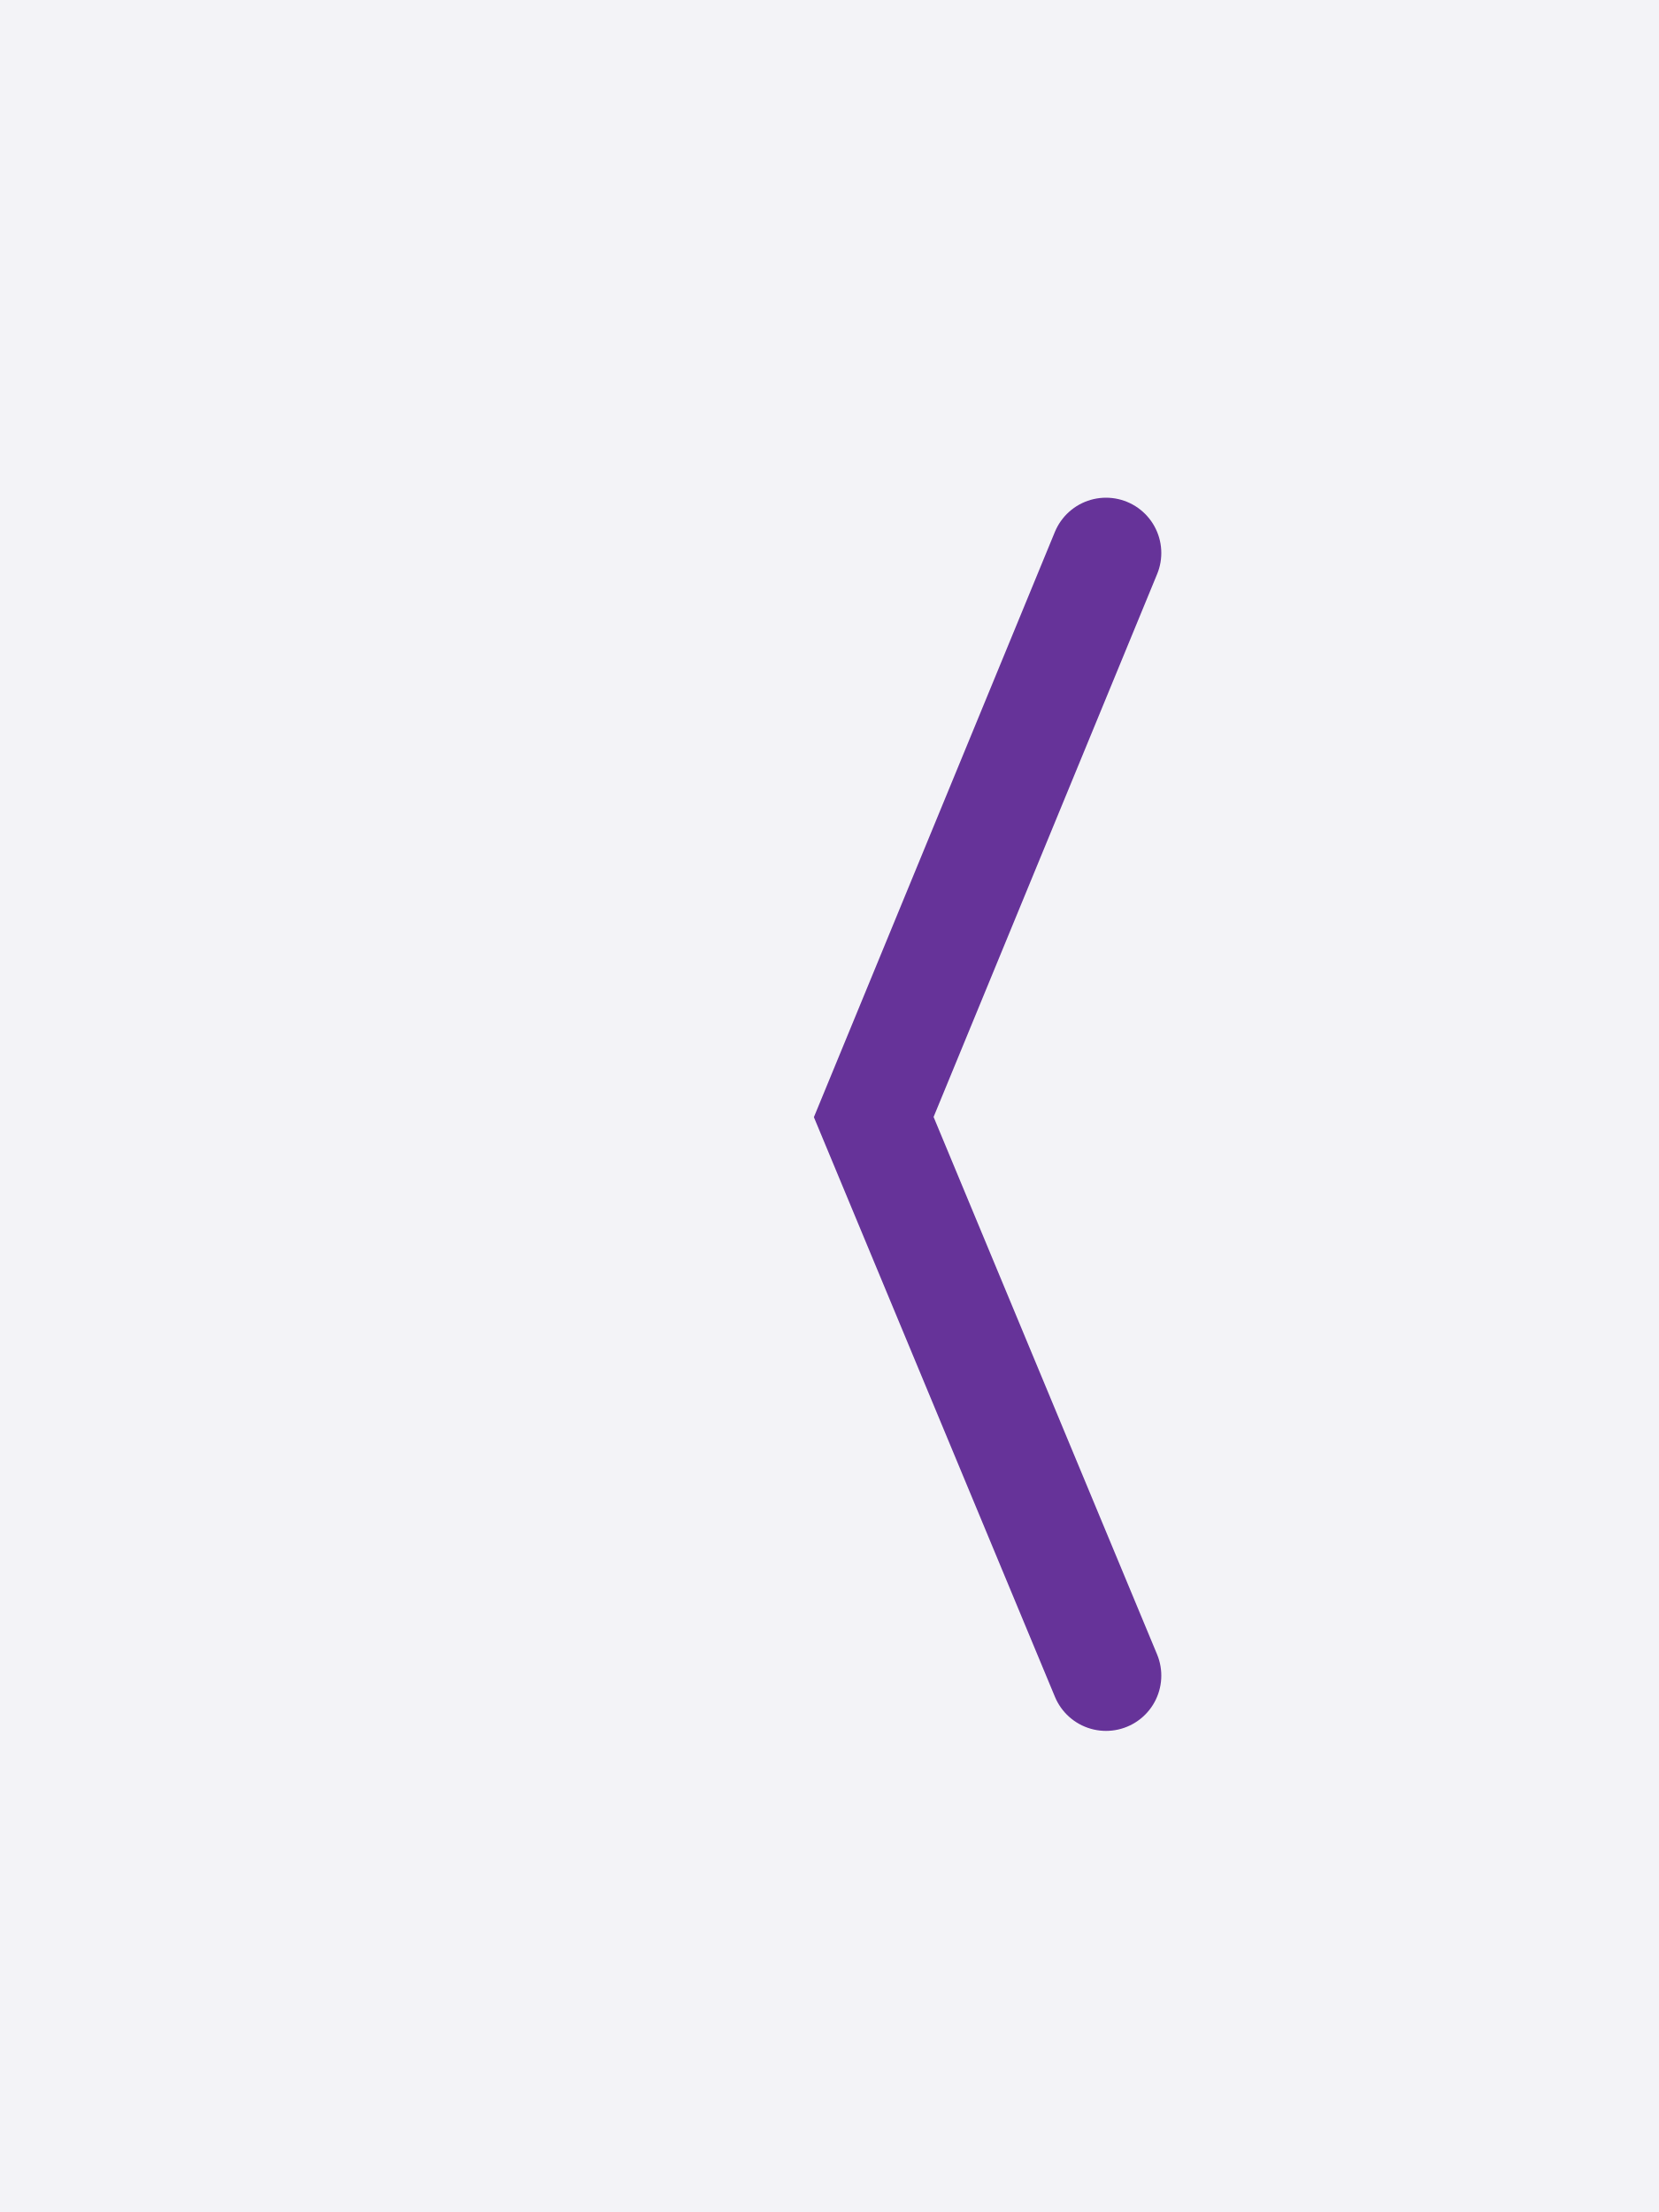
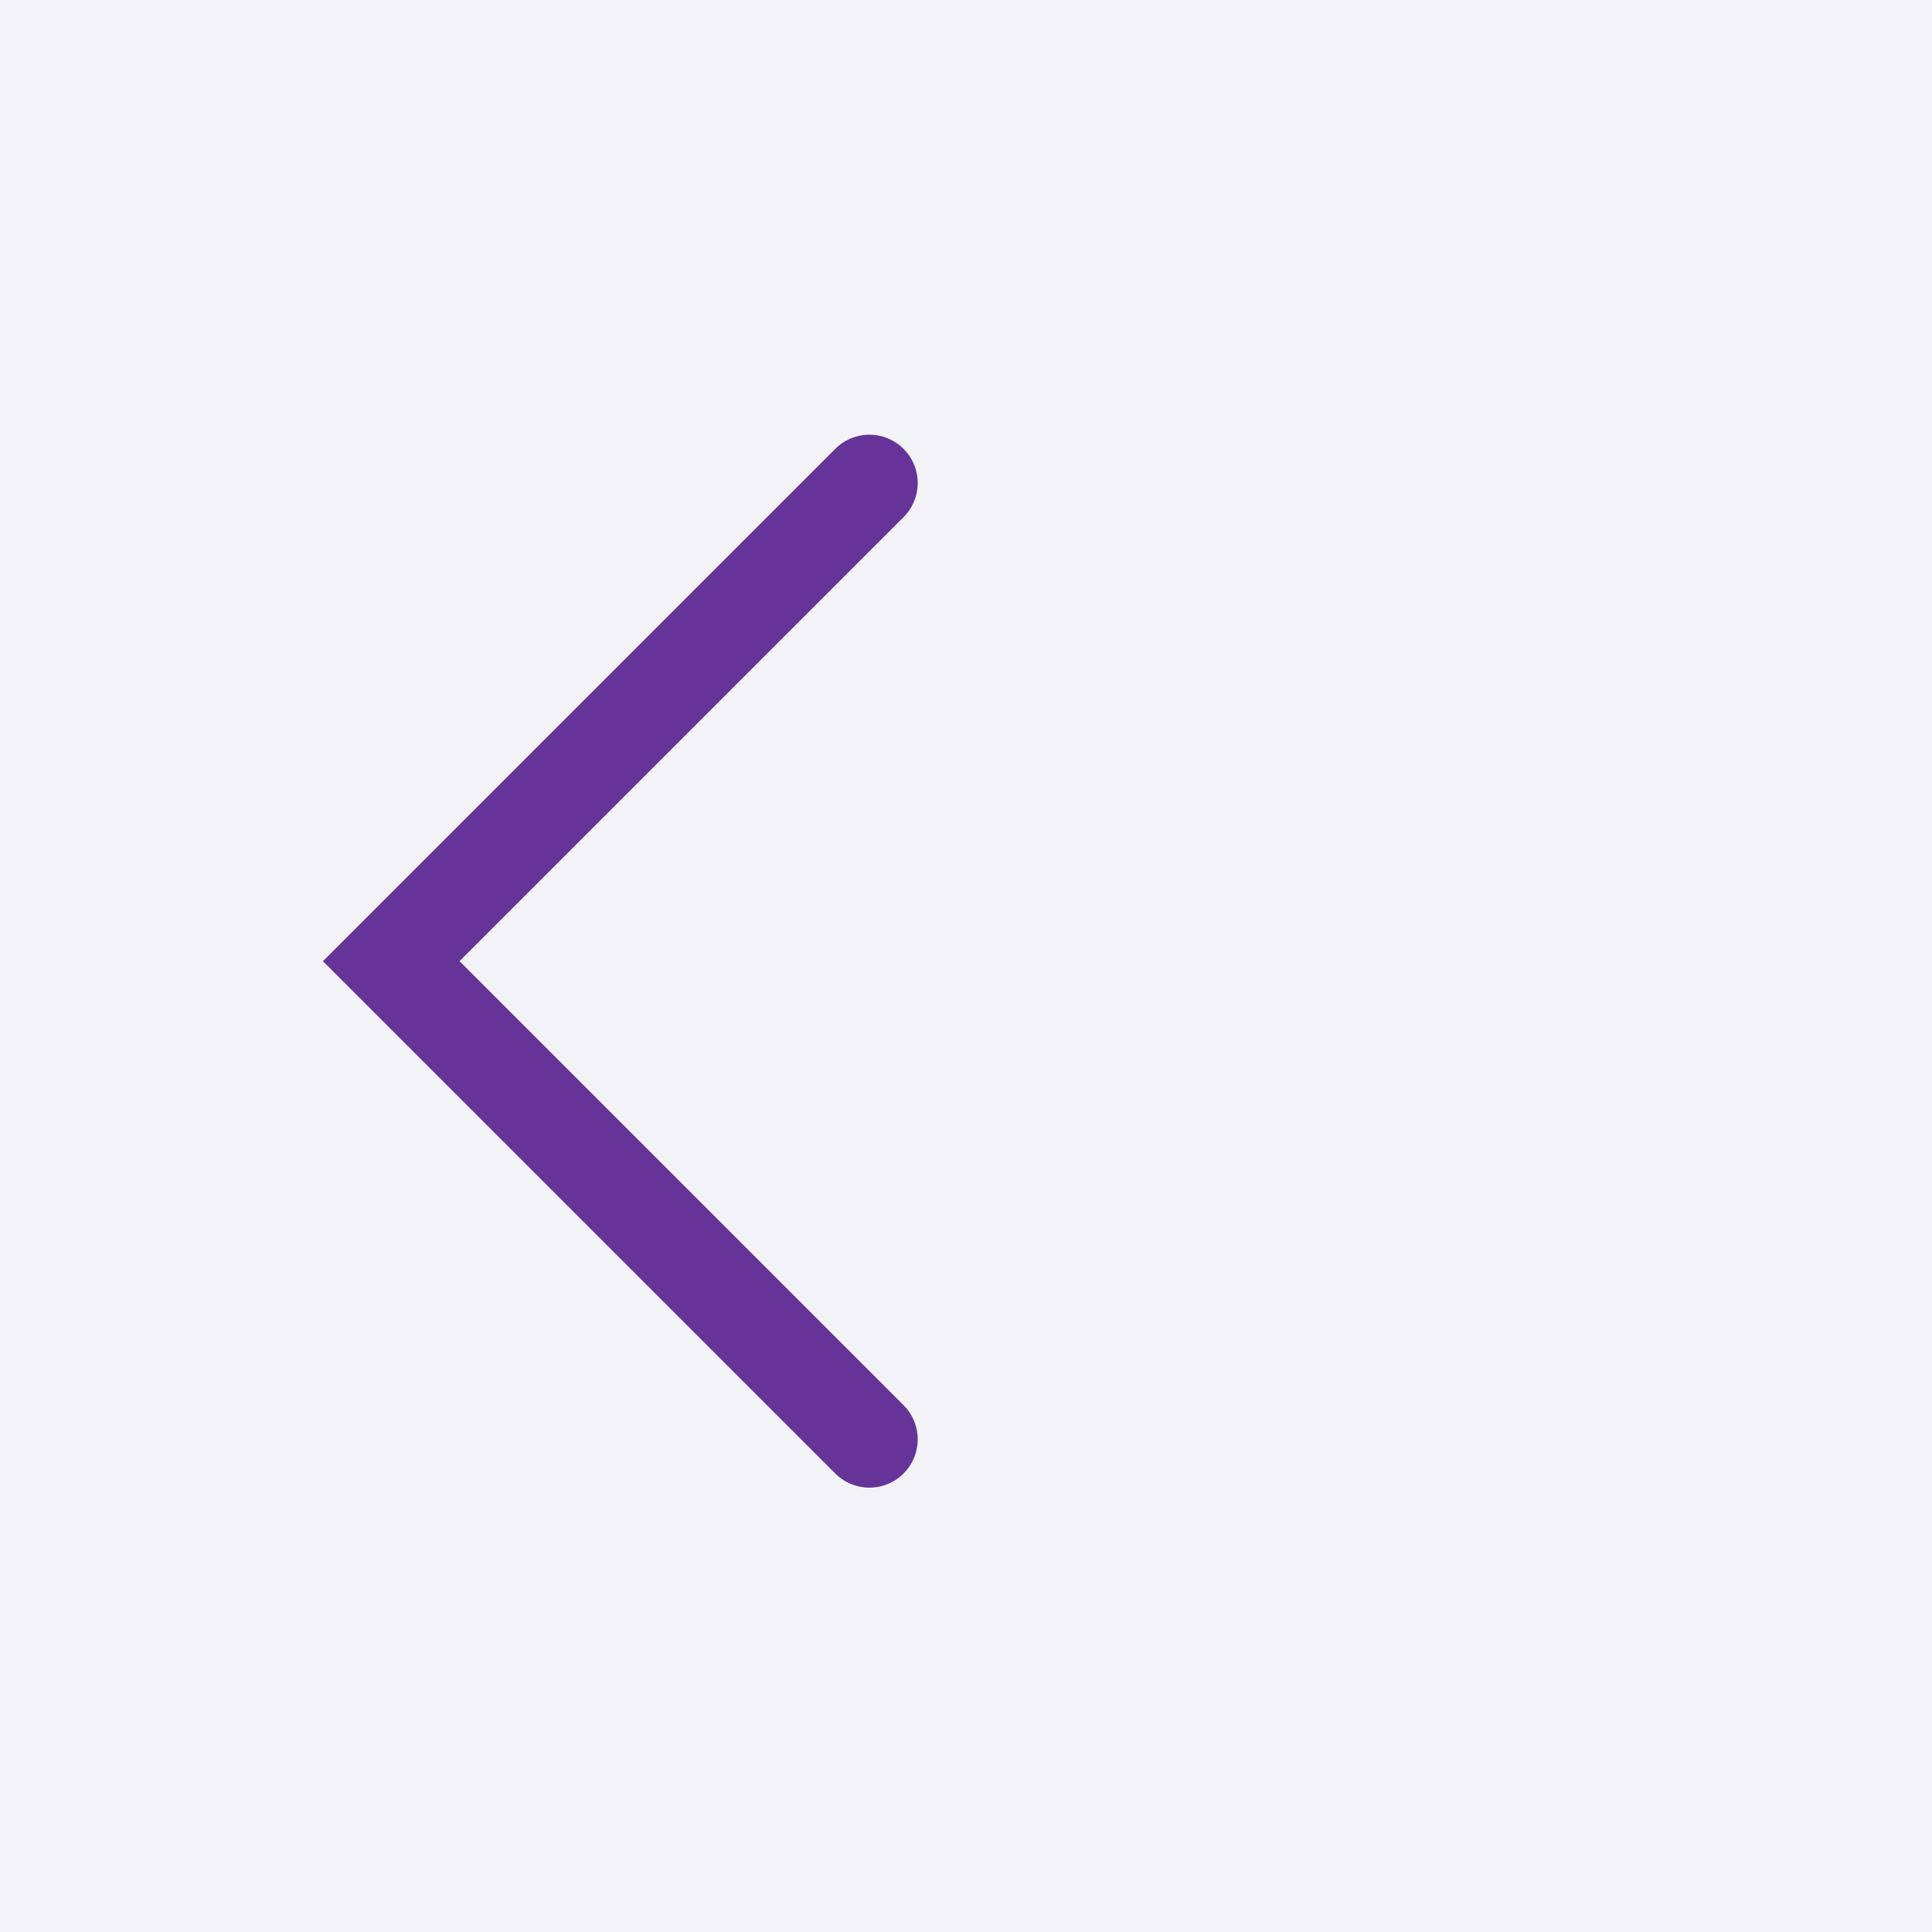
- <svg xmlns="http://www.w3.org/2000/svg" width="30" height="40" style="fill:none; stroke-linecap:round;">
+ <svg xmlns="http://www.w3.org/2000/svg" width="40" height="40" style="fill:none; stroke-linecap:round;">
  <rect width="100%" height="100%" fill="#F3F3F7" />
-   <path stroke="#663399" stroke-width="2" d="M 15,20" />
-   <path stroke="#663399" stroke-width="2" d="M 20,10 15.8,20.2 20,30.3" />
+   <path stroke="#663399" stroke-width="2" d="M 20,20" />
+   <path stroke="#663399" stroke-width="2" d="M 18,10 8.1,19.9 18,29.8" />
</svg>
